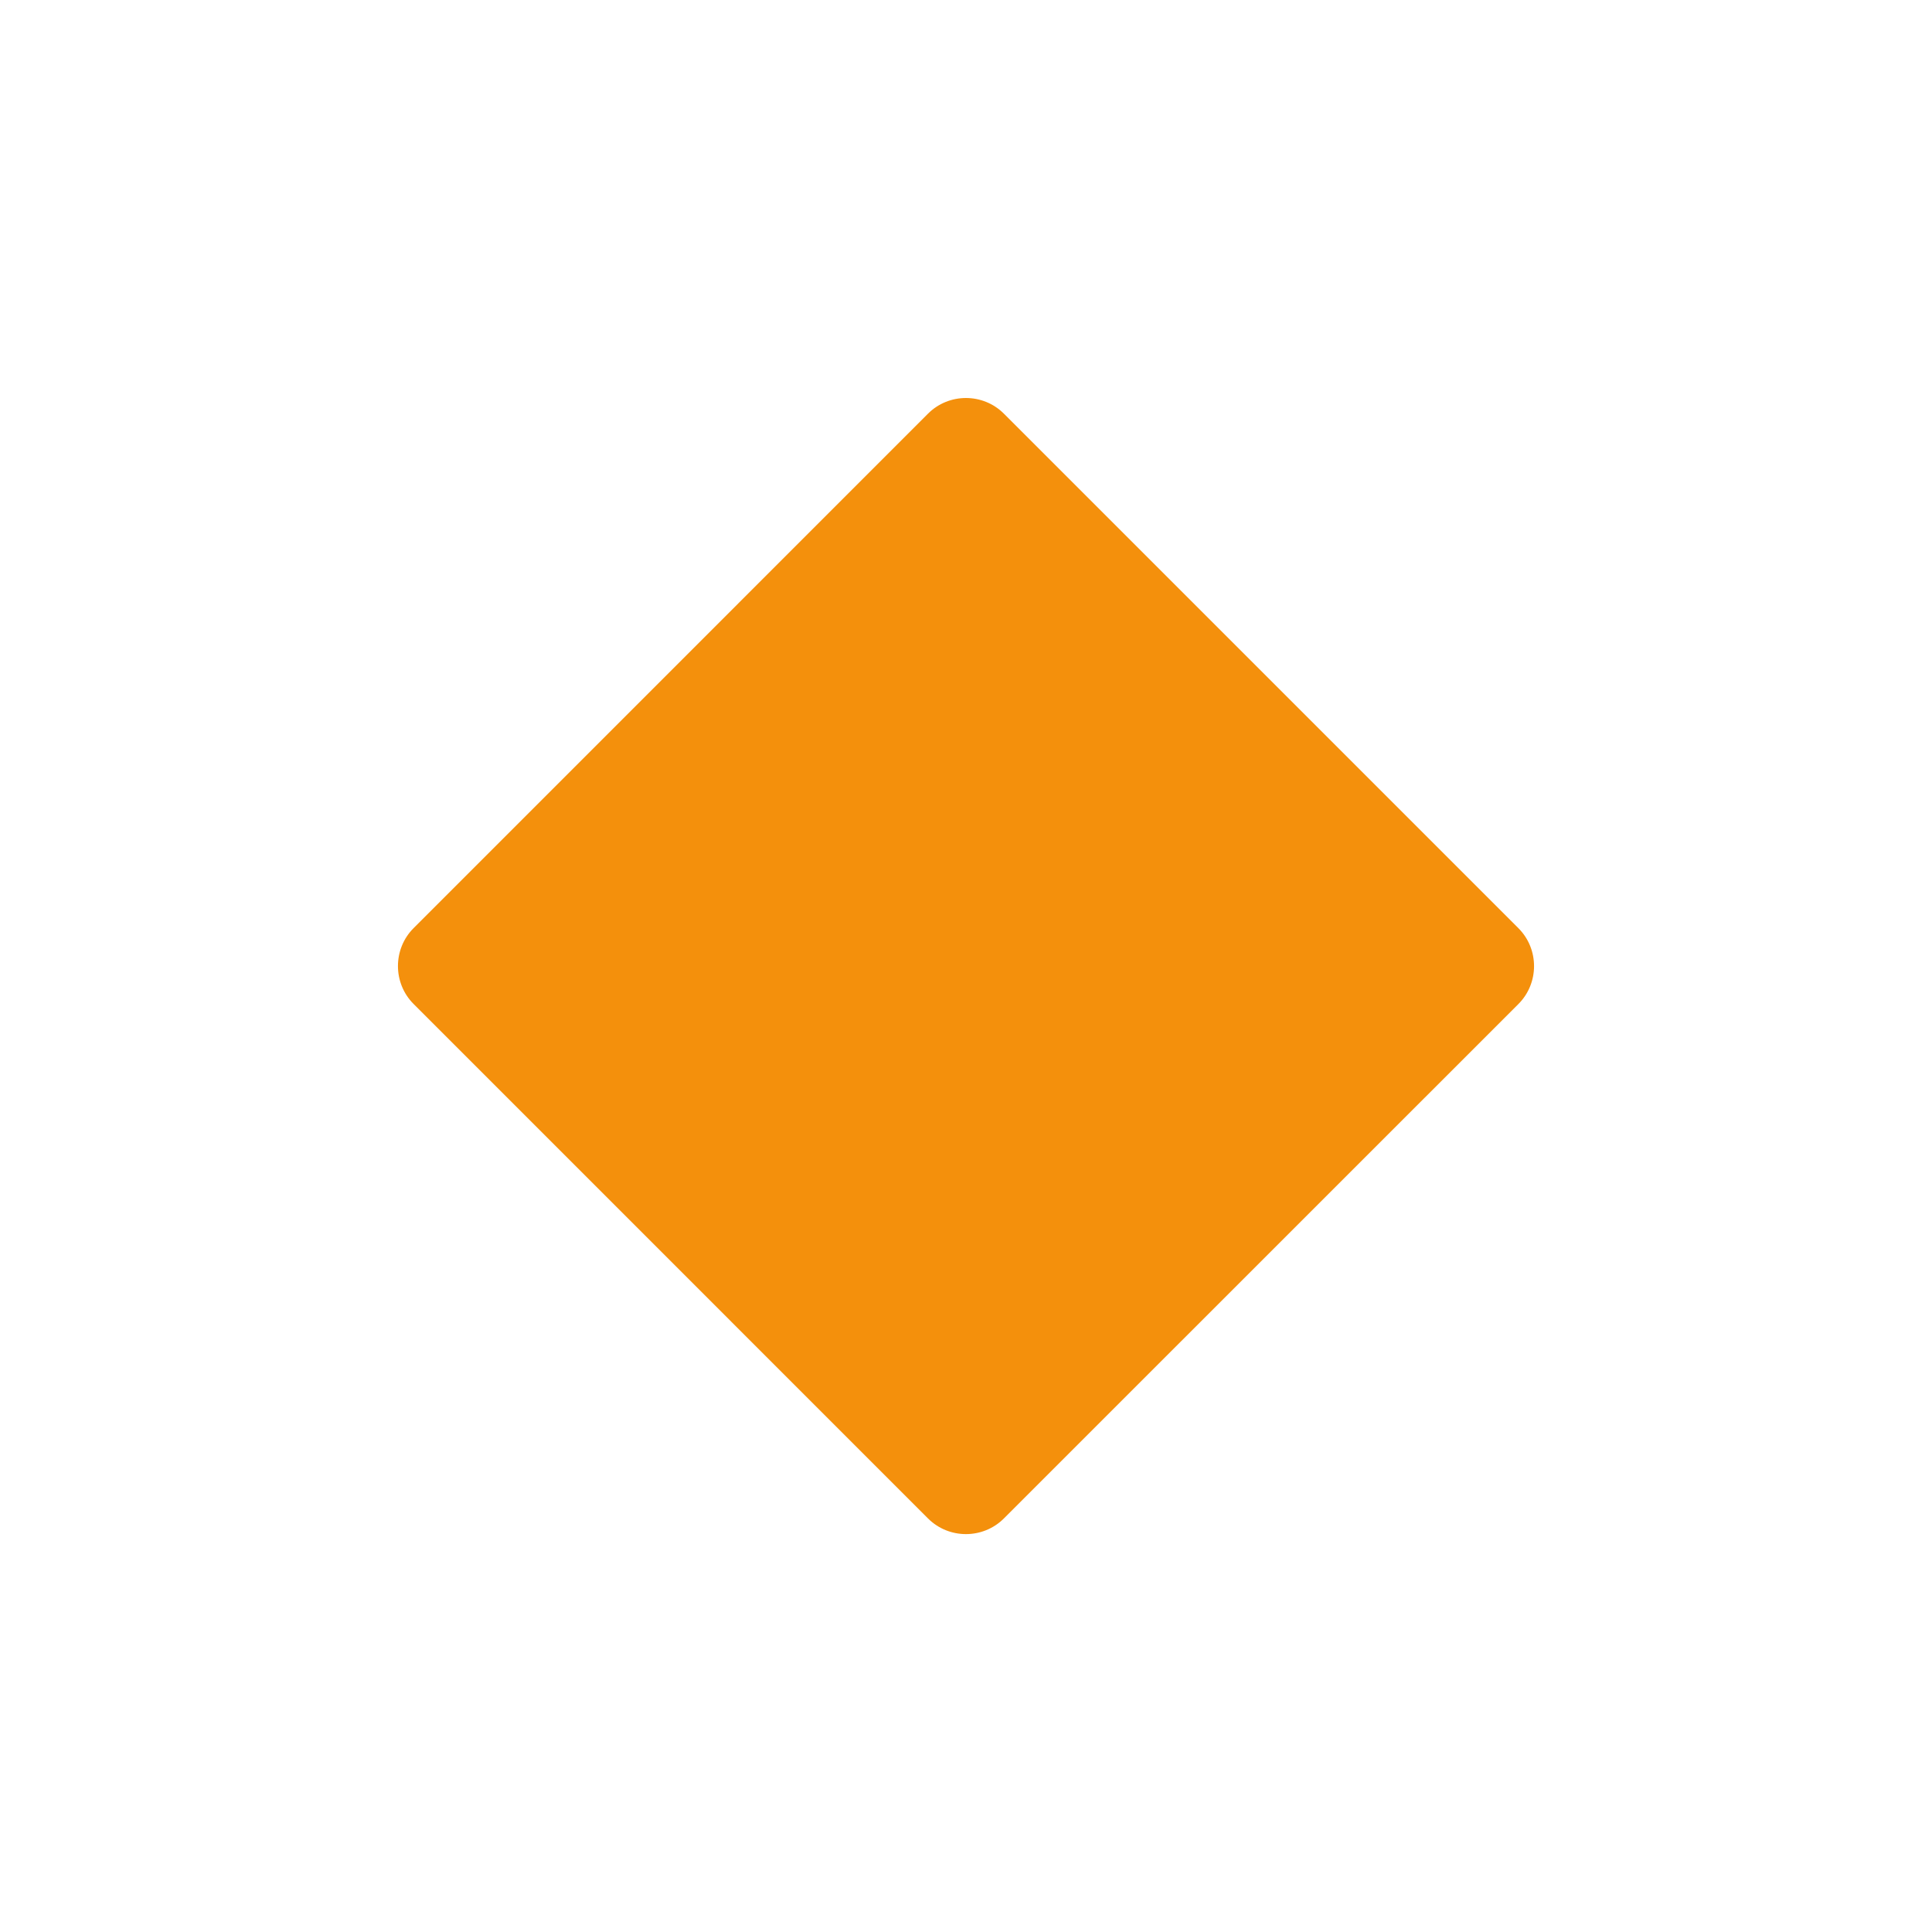
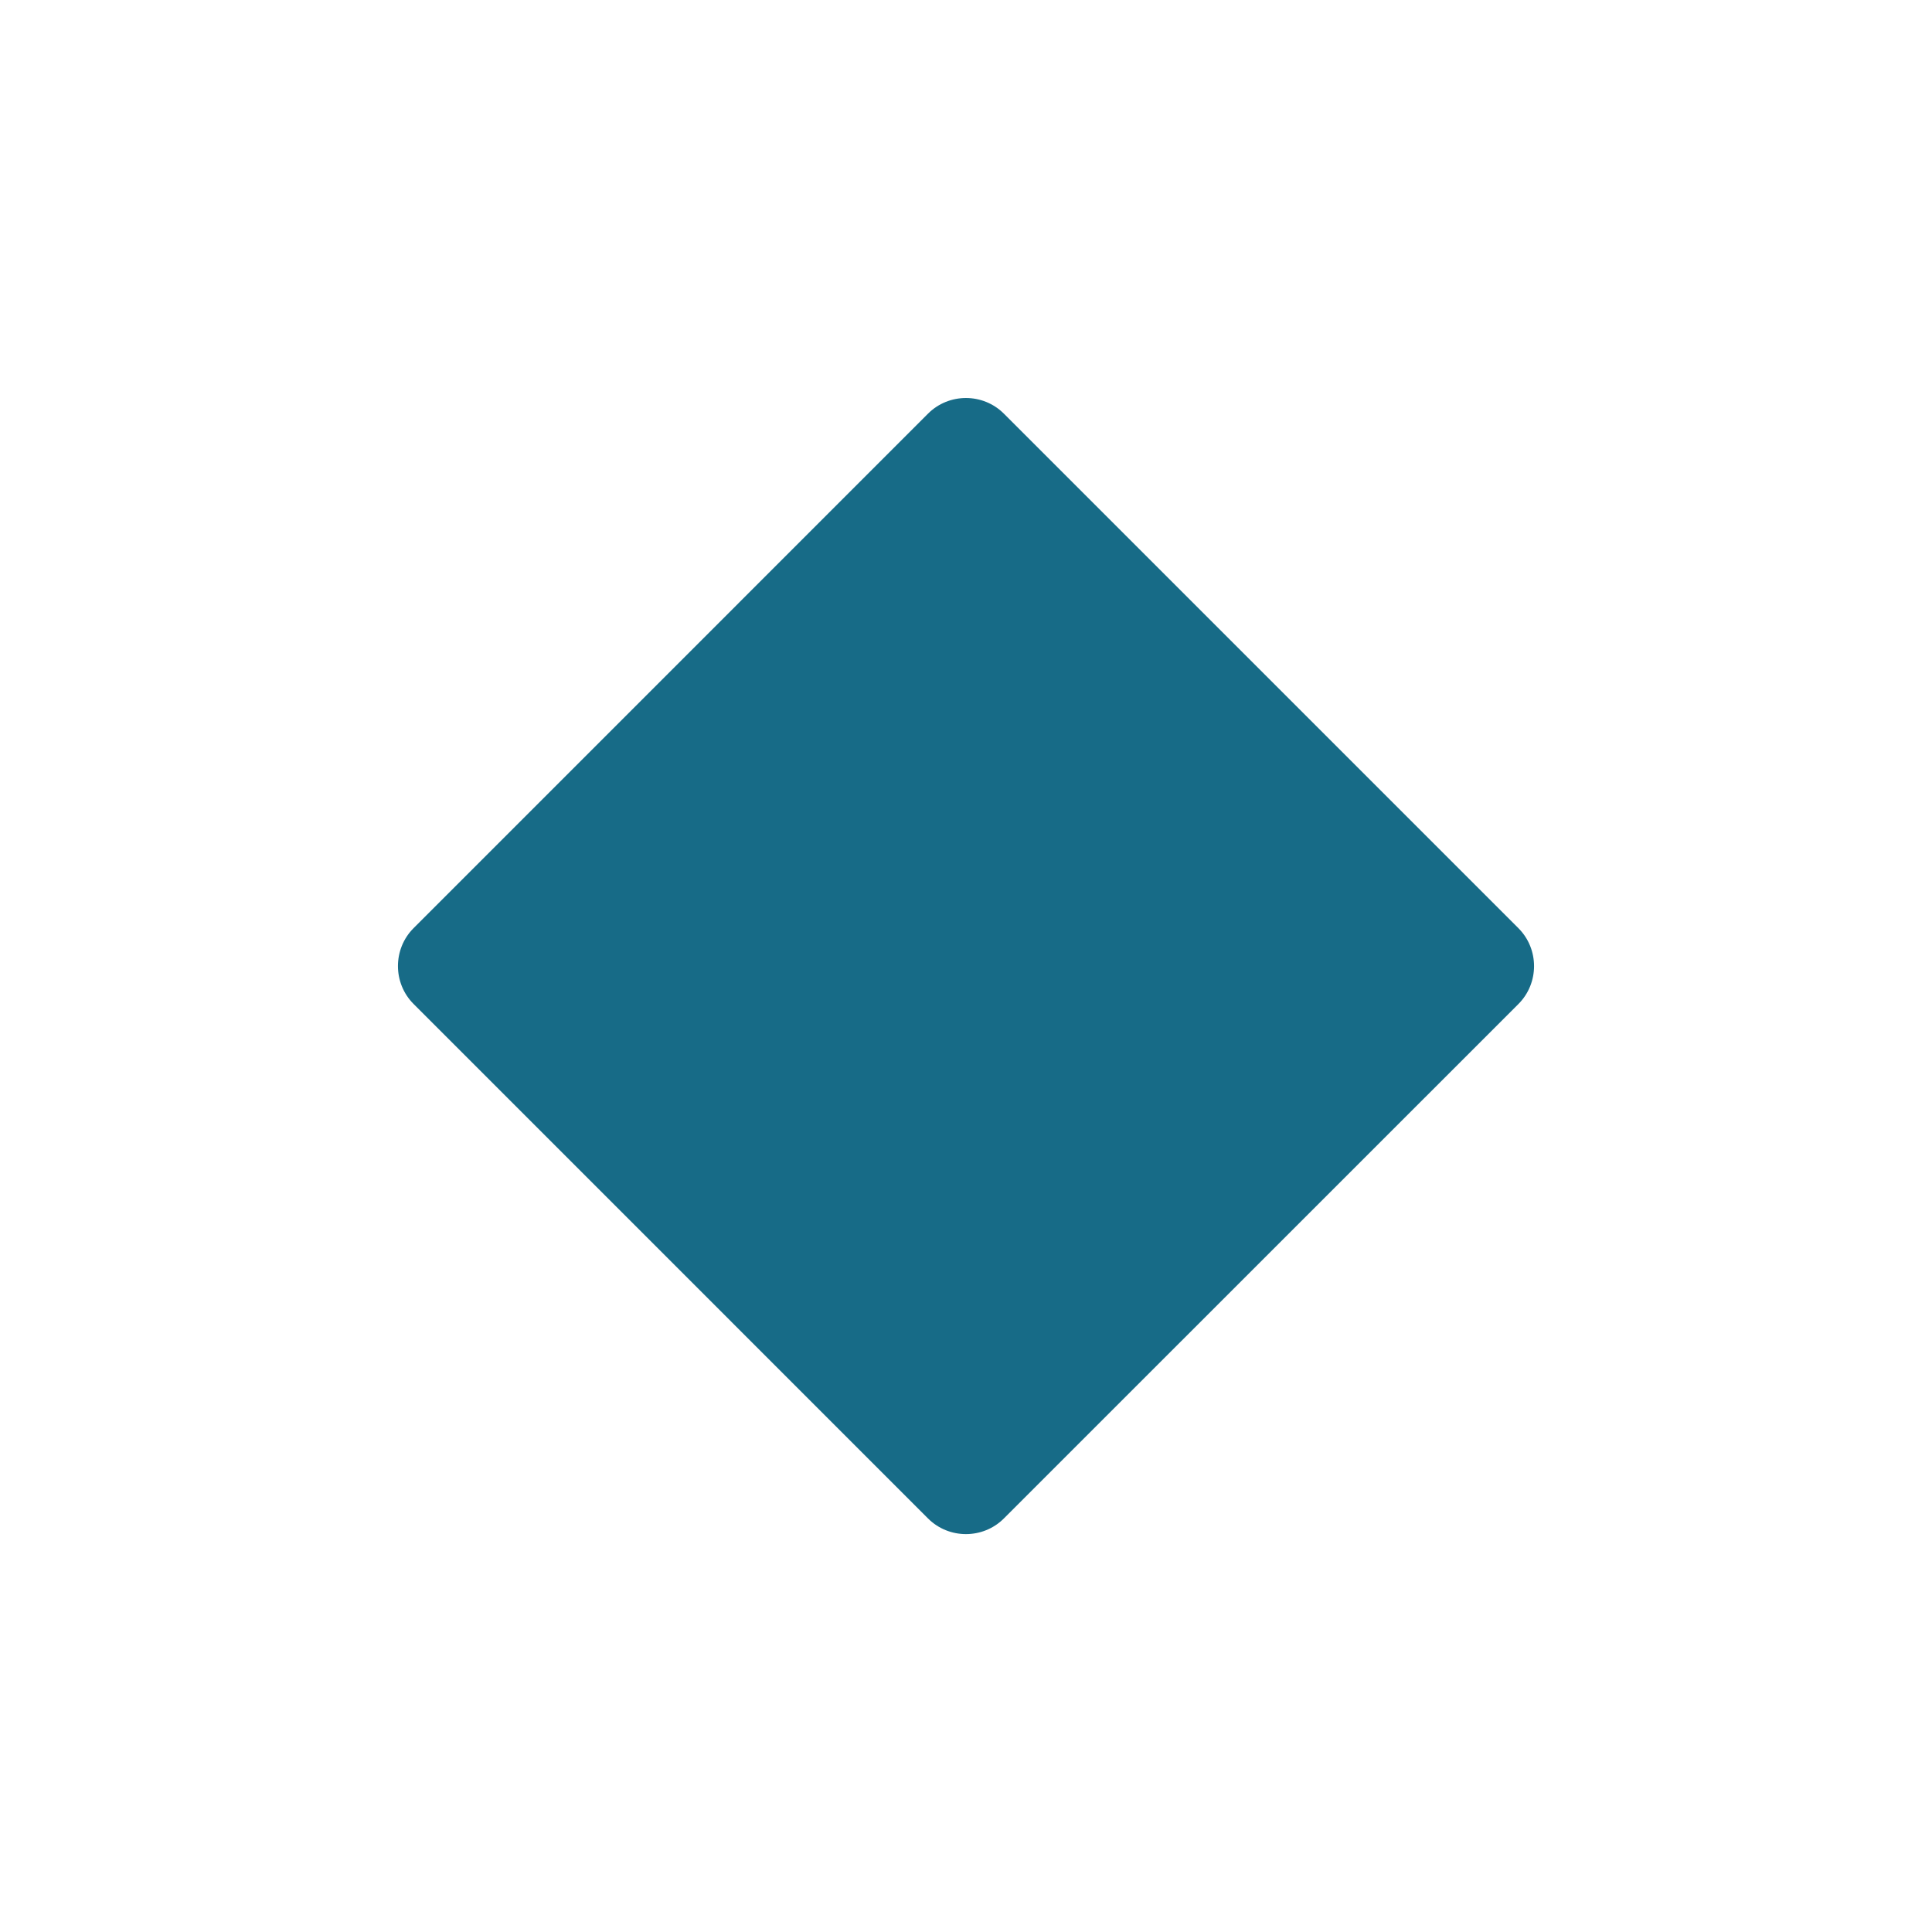
<svg xmlns="http://www.w3.org/2000/svg" viewBox="0 0 36 36">
-   <path fill="#F4900C" d="M7.707 18.708c-.389-.389-.389-1.025 0-1.414l9.585-9.586c.389-.389 1.025-.389 1.414 0l9.587 9.587c.389.389.389 1.025 0 1.414l-9.587 9.585c-.389.389-1.025.389-1.414 0l-9.585-9.586z" />
+   <path fill="#176B87" d="M7.707 18.708c-.389-.389-.389-1.025 0-1.414l9.585-9.586c.389-.389 1.025-.389 1.414 0l9.587 9.587c.389.389.389 1.025 0 1.414l-9.587 9.585c-.389.389-1.025.389-1.414 0l-9.585-9.586z" />
</svg>
